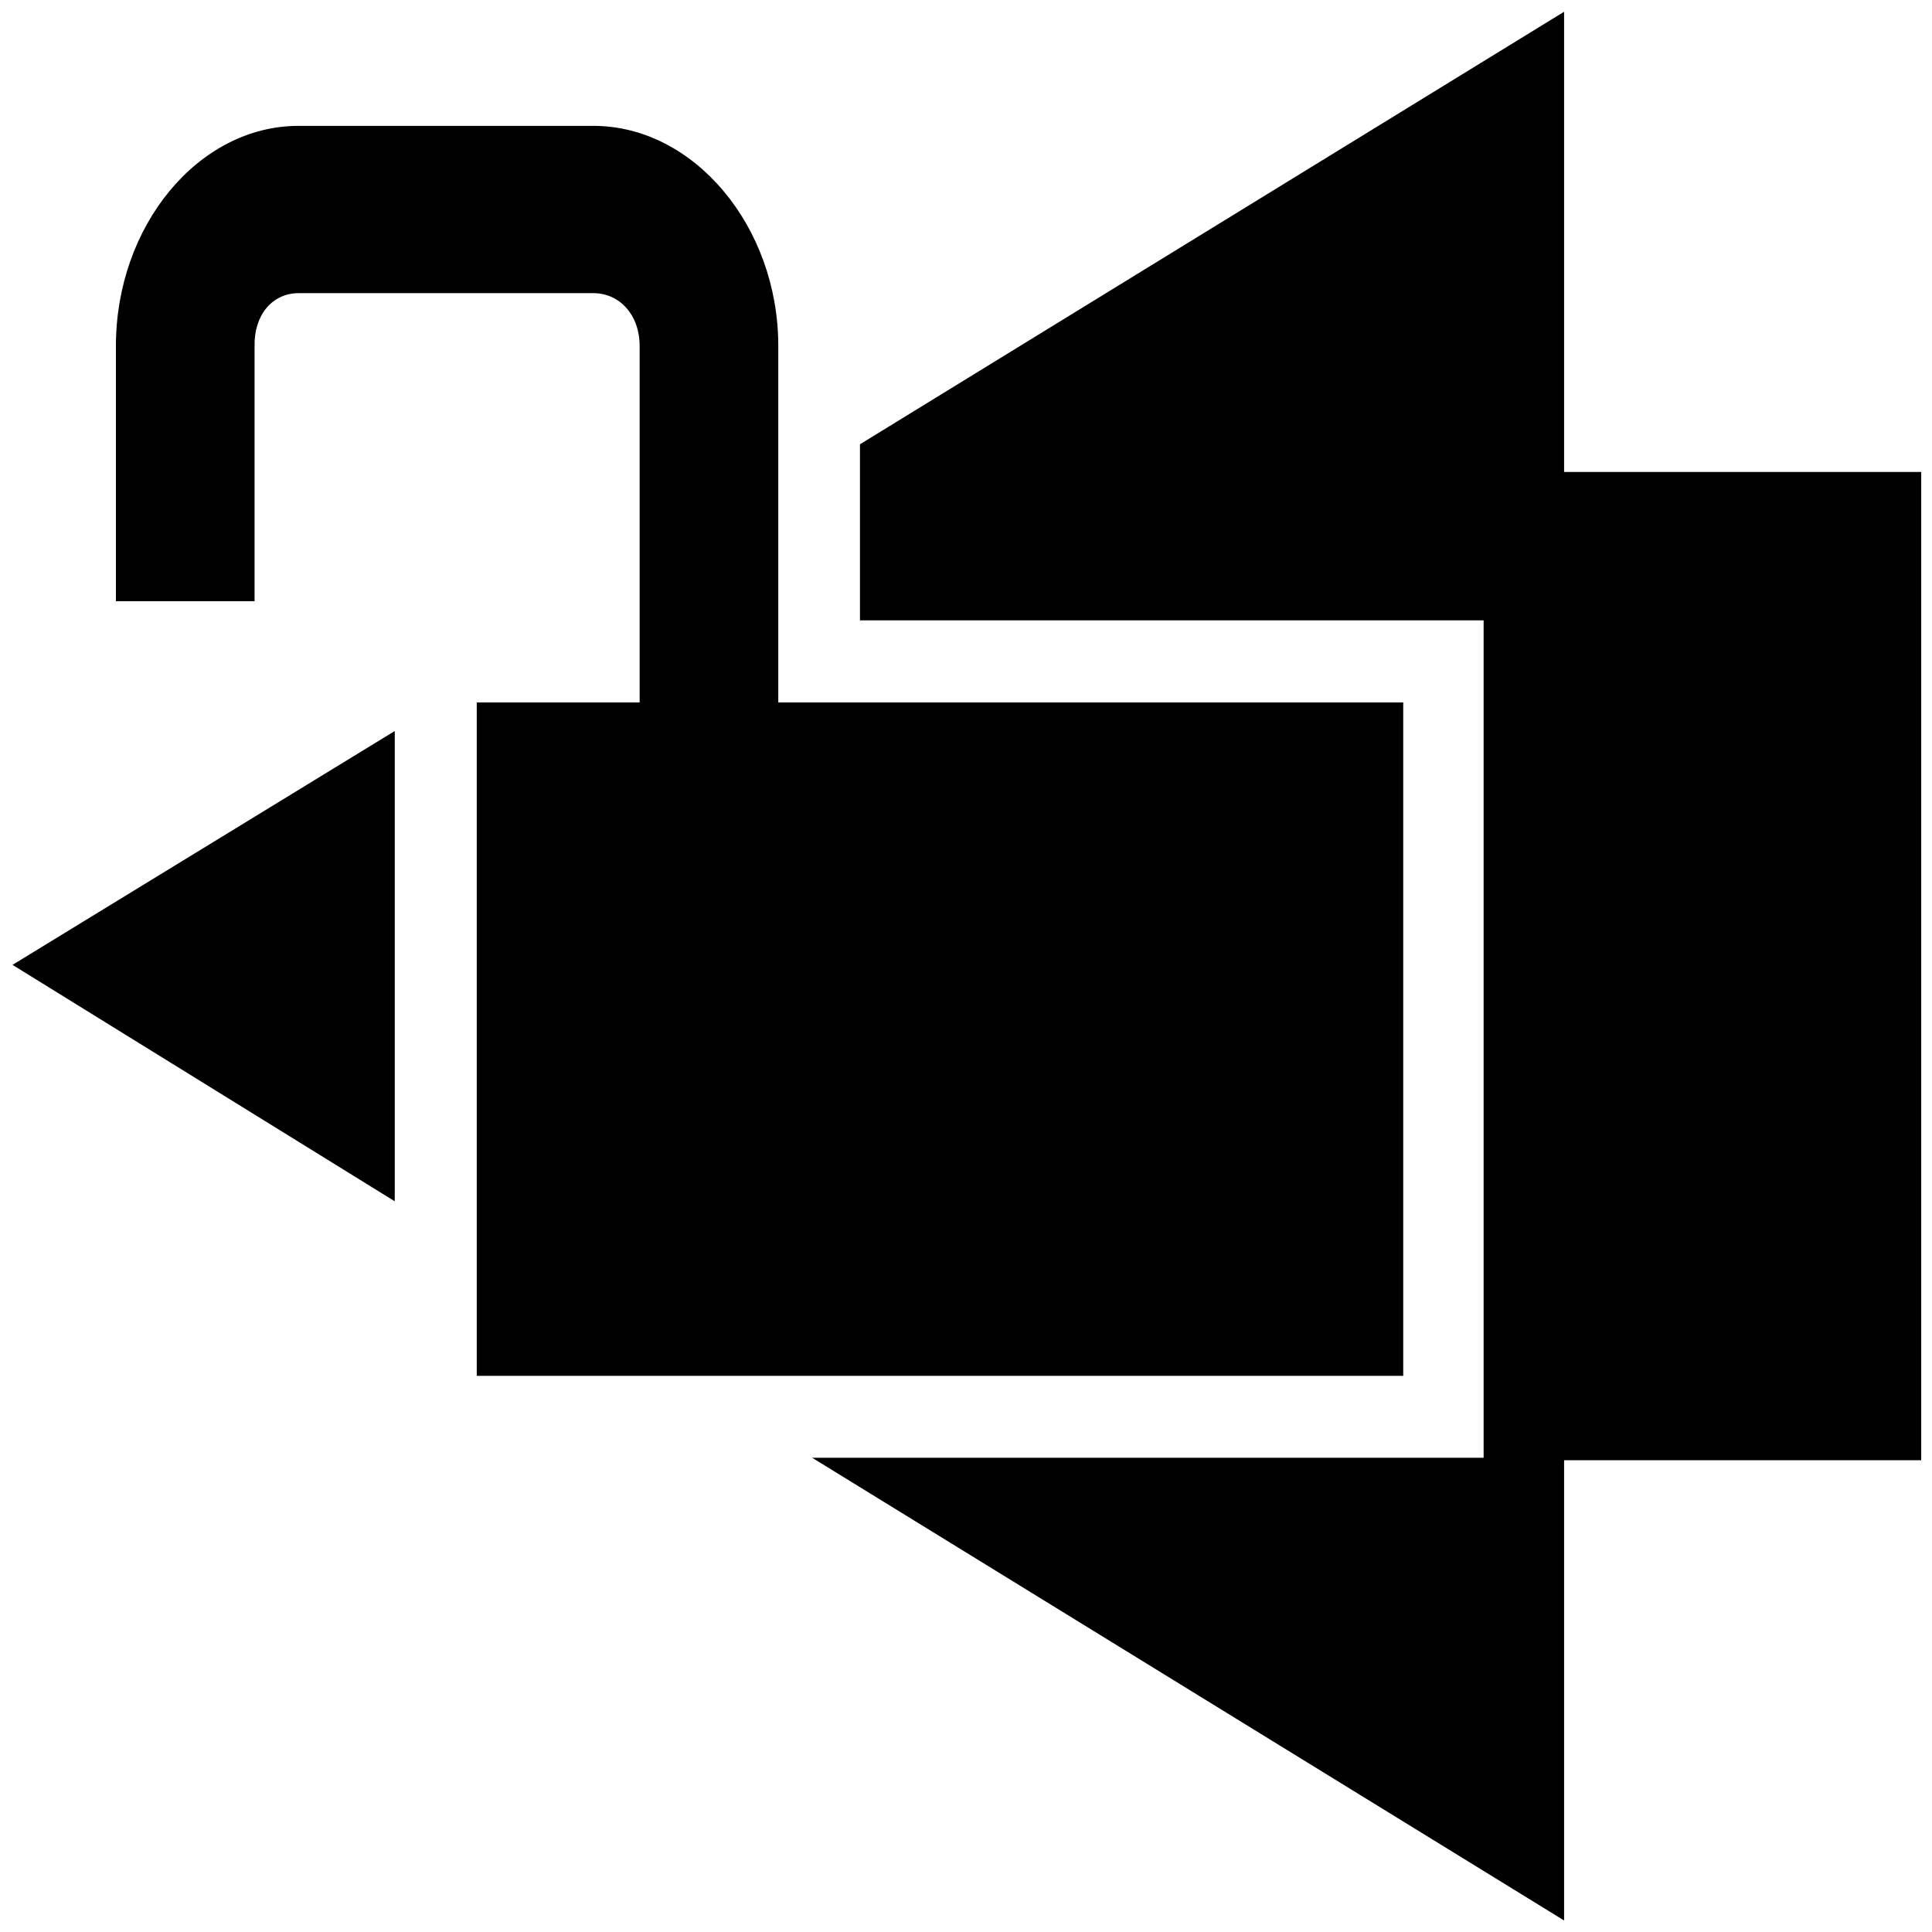
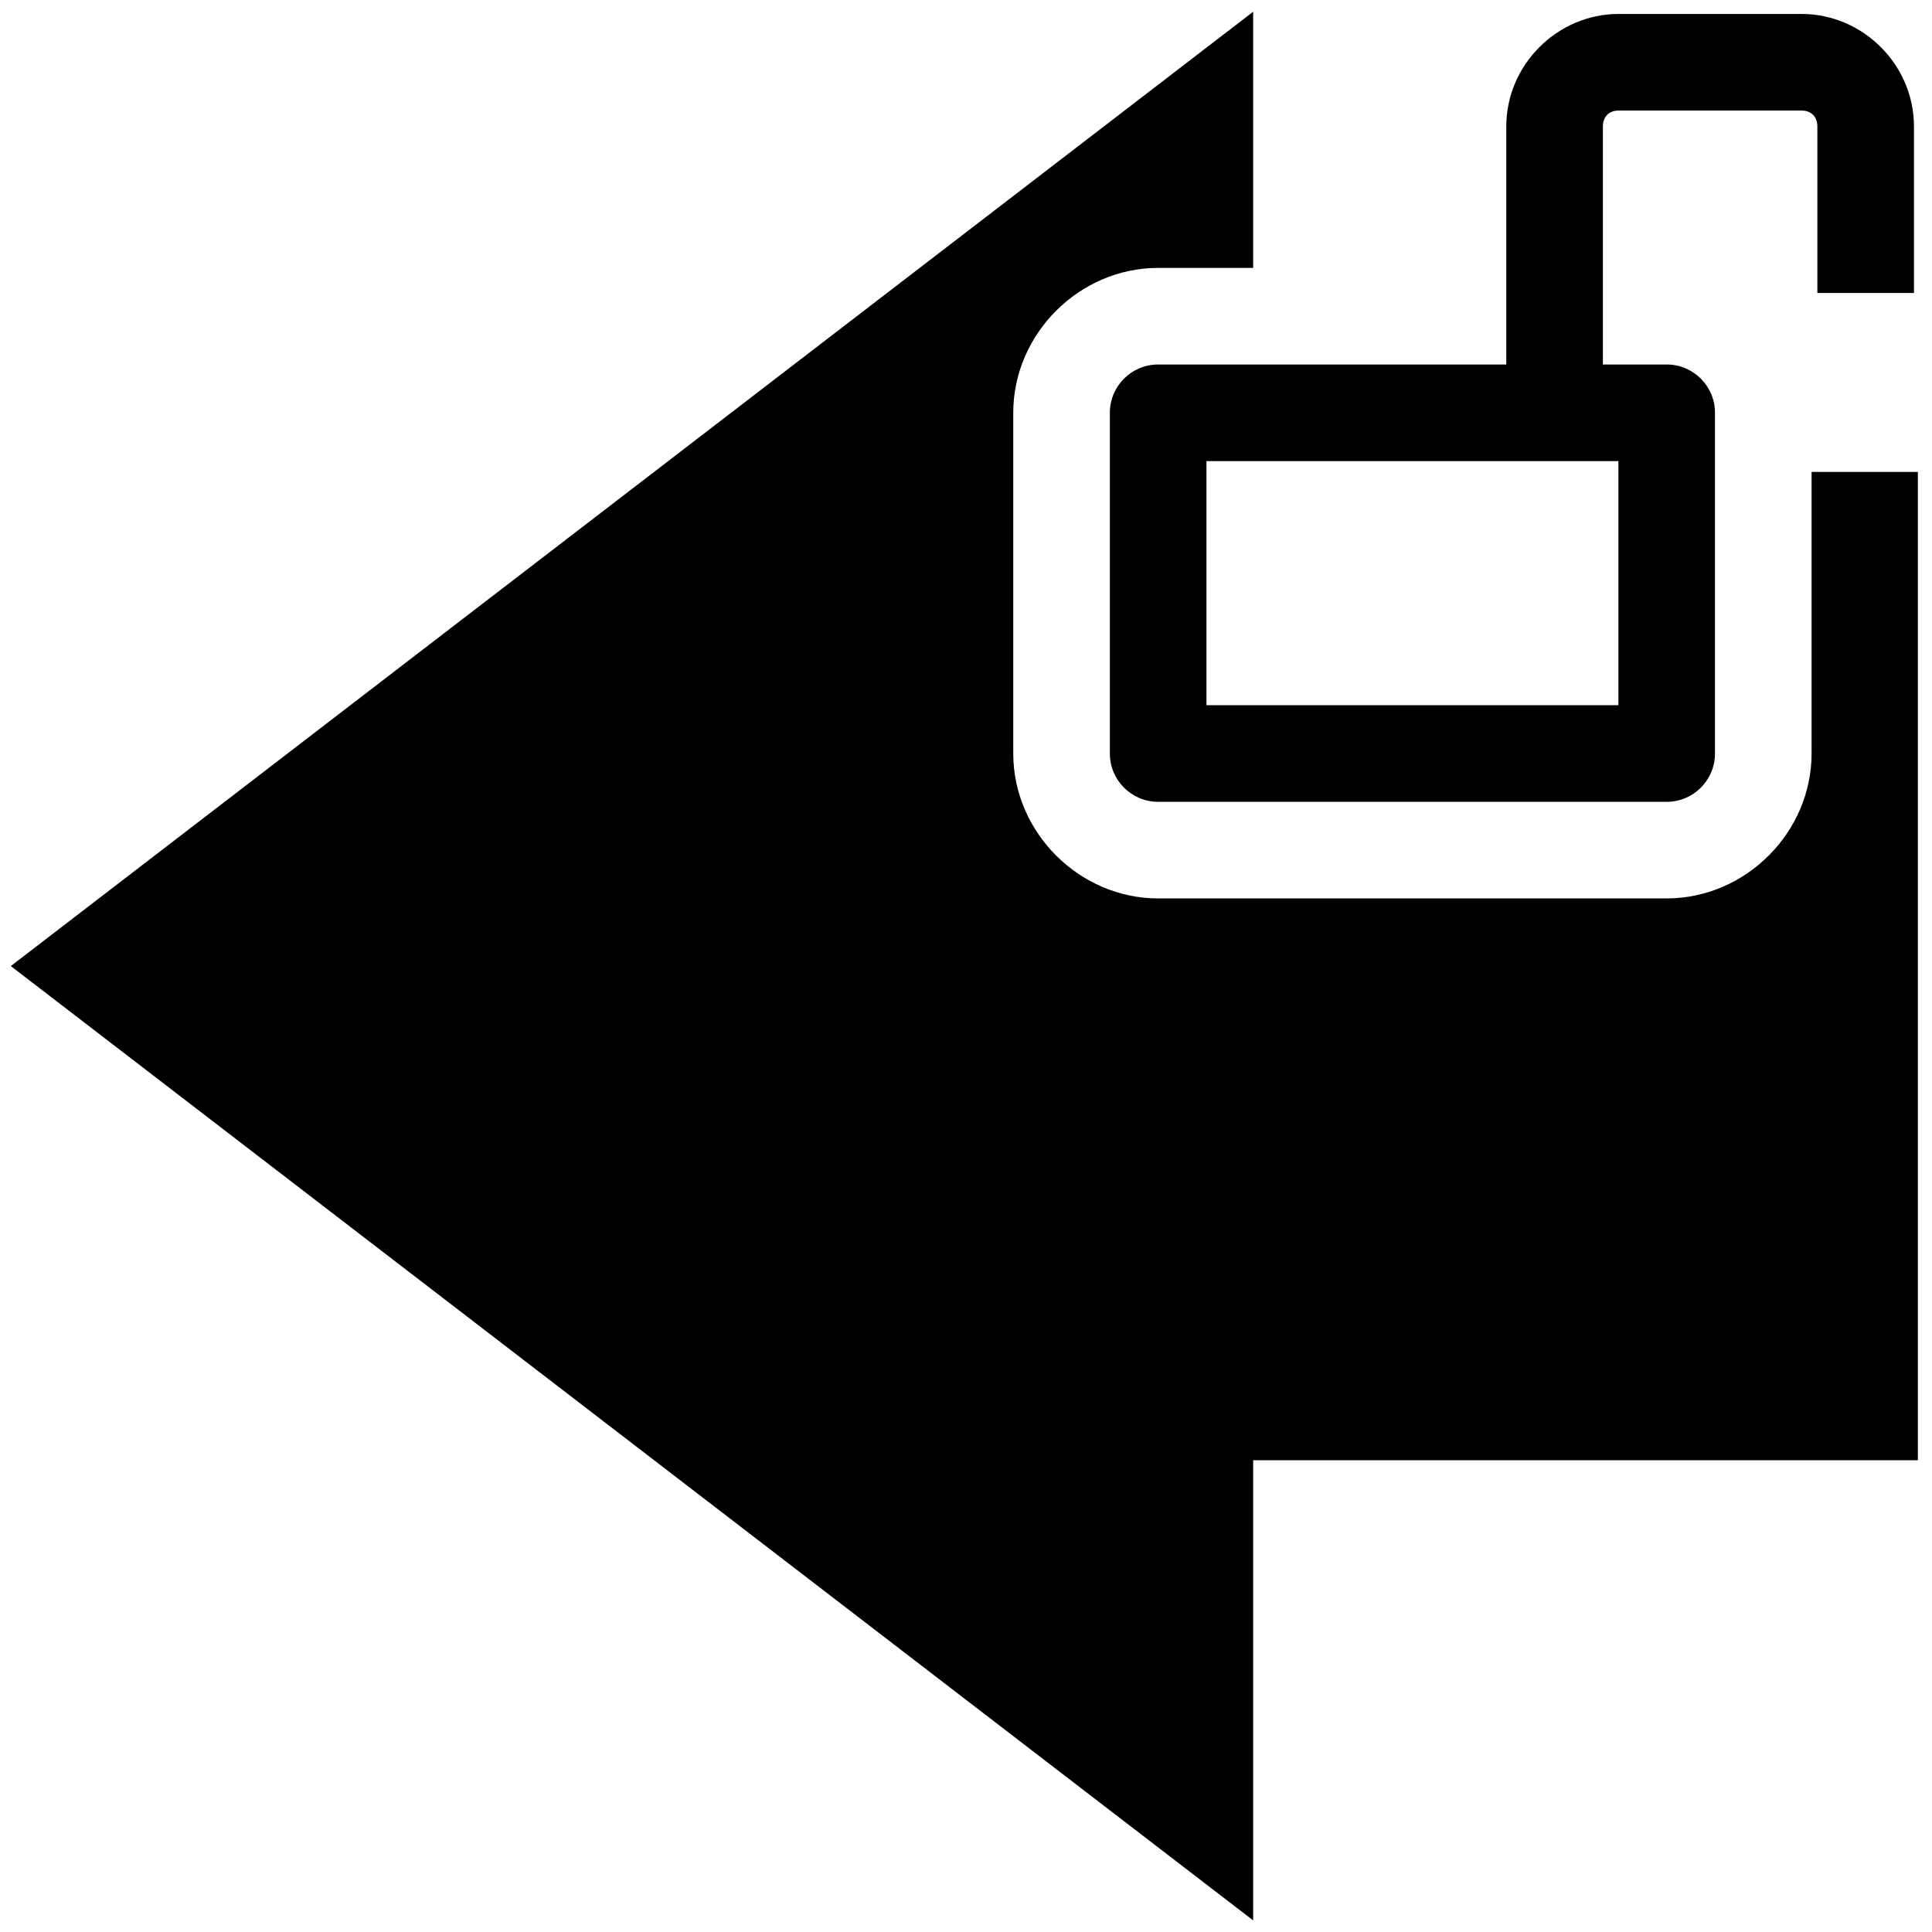
<svg xmlns="http://www.w3.org/2000/svg" width="1000" height="1000" id="svg2988" version="1.1">
  <defs id="defs2990" />
  <g id="layer1" transform="translate(0,-52.36218)" style="display:inline">
-     <g id="g4531" transform="matrix(41.65221,0,0,41.65221,-4279.252,-43597.741)">
-       <g id="g4589" transform="matrix(-1.073123,0,0,0.9922863,262.8546,622.3679)" style="fill:#555753;stroke:#eeeeec;stroke-width:1.938" />
-       <g style="fill:#555753;stroke:none" transform="matrix(-1.073123,0,0,0.9922863,262.8546,622.3679)" id="g4488" />
-       <path id="path8832" transform="translate(12.79917,3.674165)" style="fill:#000000;stroke:none" d="m 109.375,1044.438 -8.75,5.375 0,2.188 7.75,0 0,10.406 -8.344,0 9.344,5.75 0,-5.719 4.438,0 0,-12.281 -4.438,0 z m -15.726,1.418 c -1.25,0 -2.27,1.248 -2.27,2.735 l 0,3.172 1.723,0 0,-3.172 c -0.007,-0.387 0.222,-0.656 0.547,-0.656 l 3.664,0 c 0.325,0 0.574,0.27 0.574,0.656 l 0,4.43 -2.024,0 0,8.368 11.513,0 0,-8.368 -7.766,0 0,-4.43 c 0,-1.486 -1.048,-2.735 -2.297,-2.735 l -3.664,0 z m 1.195,7.52 -4.75,2.906 4.75,2.938 z" />
+     <g id="g4557" transform="matrix(44.69795,0,0,41.33092,-5669.222,-17674.743)" style="fill:#555753;stroke:#eeeeec;stroke-width:1.938" />
+     <g style="fill:#555753;stroke:none" transform="matrix(44.69795,0,0,41.33092,-5669.222,-17674.743)" id="g4559" />
+     <path style="fill:#000000;stroke:none" d="M 648.645,6.066 5.596,500.035 648.645,994.002 l 0,-238.195 344.041,0 0,-0.002 0,-511.543 -55.012,0 0,145.76 0,0.004 c -0.004,40.825 -34.169,74.99 -74.994,74.994 l -0.004,0 -263.219,0 -0.004,0 c -40.825,-0.004 -74.99,-34.169 -74.994,-74.994 l 0,-0.004 0,-176.363 0,-0.004 c 0.004,-40.825 34.169,-74.99 74.994,-74.994 l 0.004,0 49.188,0 z" transform="translate(0,52.36218)" id="path4221" />
+     <g style="display:inline" transform="translate(928.5749,-242.498)" id="g4164">
+       <path style="color:#000000;font-style:normal;font-variant:normal;font-weight:normal;font-stretch:normal;font-size:medium;line-height:normal;font-family:sans-serif;text-indent:0;text-align:start;text-decoration:none;text-decoration-line:none;text-decoration-style:solid;text-decoration-color:#000000;letter-spacing:normal;word-spacing:normal;text-transform:none;direction:ltr;block-progression:tb;writing-mode:lr-tb;baseline-shift:baseline;text-anchor:start;white-space:normal;clip-rule:nonzero;display:inline;overflow:visible;visibility:visible;opacity:1;isolation:auto;mix-blend-mode:normal;color-interpolation:sRGB;color-interpolation-filters:linearRGB;solid-color:#000000;solid-opacity:1;fill:#000000;fill-opacity:1;fill-rule:nonzero;stroke:none;stroke-width:100;stroke-linecap:butt;stroke-linejoin:miter;stroke-miterlimit:4;stroke-dasharray:none;stroke-dashoffset:0.85;stroke-opacity:1;color-rendering:auto;image-rendering:auto;shape-rendering:auto;text-rendering:auto;enable-background:accumulate" d="m 888.704,-5.181 0,166.257 -197.923,0 0,219.594 309.219,0 0,-219.594 -71.083,0 0,-126.046 141.1,0 0,76.054 40.211,0 0,-116.265 z M 730.158,200.453 l 230.463,0 0,140.84 -230.463,0 z" transform="translate(-89.33008,77.2782)" id="path4168" />
+     </g>
+     <g id="g4318" transform="matrix(1.081626,0,0,1.081626,-75.82152,-17.79701)">
+       <path id="path4149" transform="matrix(0.9245336,0,0,0.9245336,70.09955,64.86453)" d="M 837.816 7.221 C 806.027 7.221 779.656 33.594 779.656 65.383 L 779.656 188.66 L 599.459 188.66 A 25.002 25.002 0 0 0 574.459 213.66 L 574.459 390.02 A 25.002 25.002 0 0 0 599.459 415.02 L 862.674 415.02 A 25.002 25.002 0 0 0 887.674 390.02 L 887.674 213.66 A 25.002 25.002 0 0 0 862.674 188.66 L 829.656 188.66 L 829.656 65.383 C 829.656 60.429 832.862 57.221 837.816 57.221 L 932.502 57.221 C 937.456 57.221 940.664 60.429 940.664 65.383 L 940.664 151.662 L 990.664 151.662 L 990.664 65.383 C 990.664 33.594 964.291 7.221 932.502 7.221 L 837.816 7.221 z M 624.459 238.66 L 837.674 238.66 L 837.674 365.02 L 624.459 365.02 L 624.459 238.66 z " style="color:#000000;font-style:normal;font-variant:normal;font-weight:normal;font-stretch:normal;font-size:medium;line-height:normal;font-family:sans-serif;text-indent:0;text-align:start;text-decoration:none;text-decoration-line:none;text-decoration-style:solid;text-decoration-color:#000000;letter-spacing:normal;word-spacing:normal;text-transform:none;direction:ltr;block-progression:tb;writing-mode:lr-tb;baseline-shift:baseline;text-anchor:start;white-space:normal;clip-rule:nonzero;display:inline;overflow:visible;visibility:visible;opacity:1;isolation:auto;mix-blend-mode:normal;color-interpolation:sRGB;color-interpolation-filters:linearRGB;solid-color:#000000;solid-opacity:1;fill:#000000;fill-opacity:1;fill-rule:nonzero;stroke:none;stroke-width:100;stroke-linecap:butt;stroke-linejoin:miter;stroke-miterlimit:4;stroke-dasharray:none;stroke-dashoffset:0.85;stroke-opacity:1;color-rendering:auto;image-rendering:auto;shape-rendering:auto;text-rendering:auto;enable-background:accumulate" />
    </g>
  </g>
</svg>
